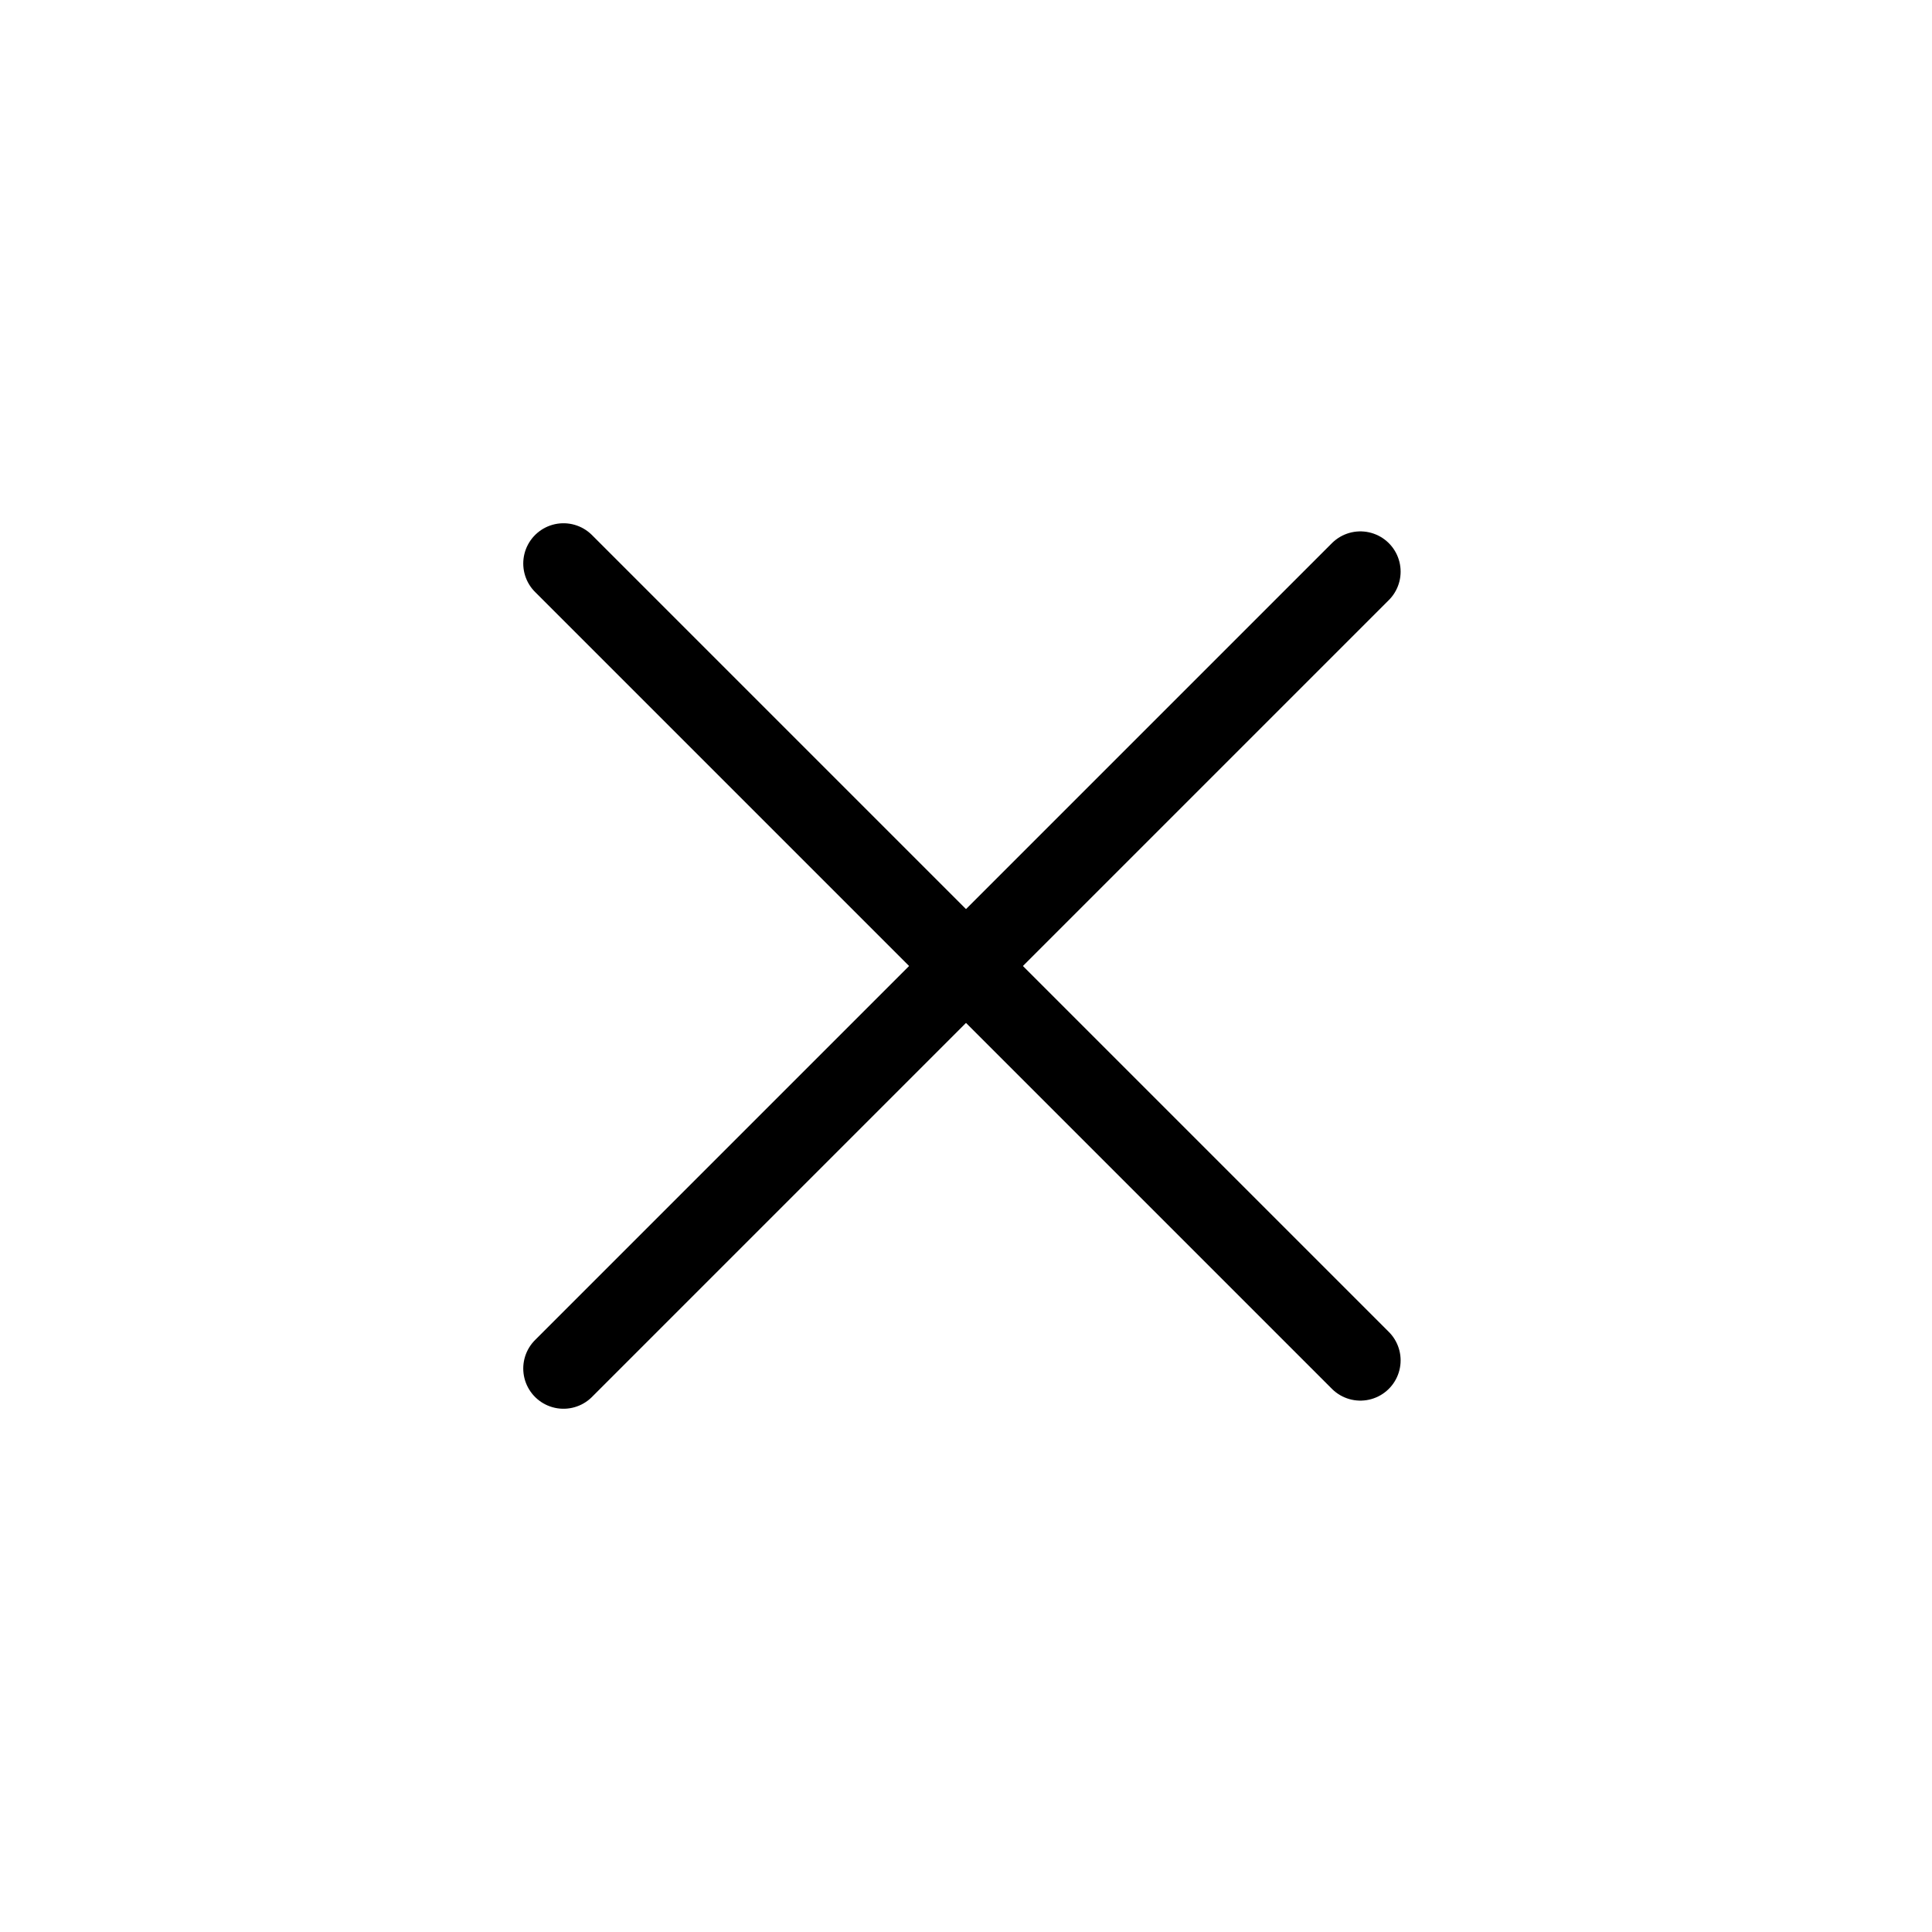
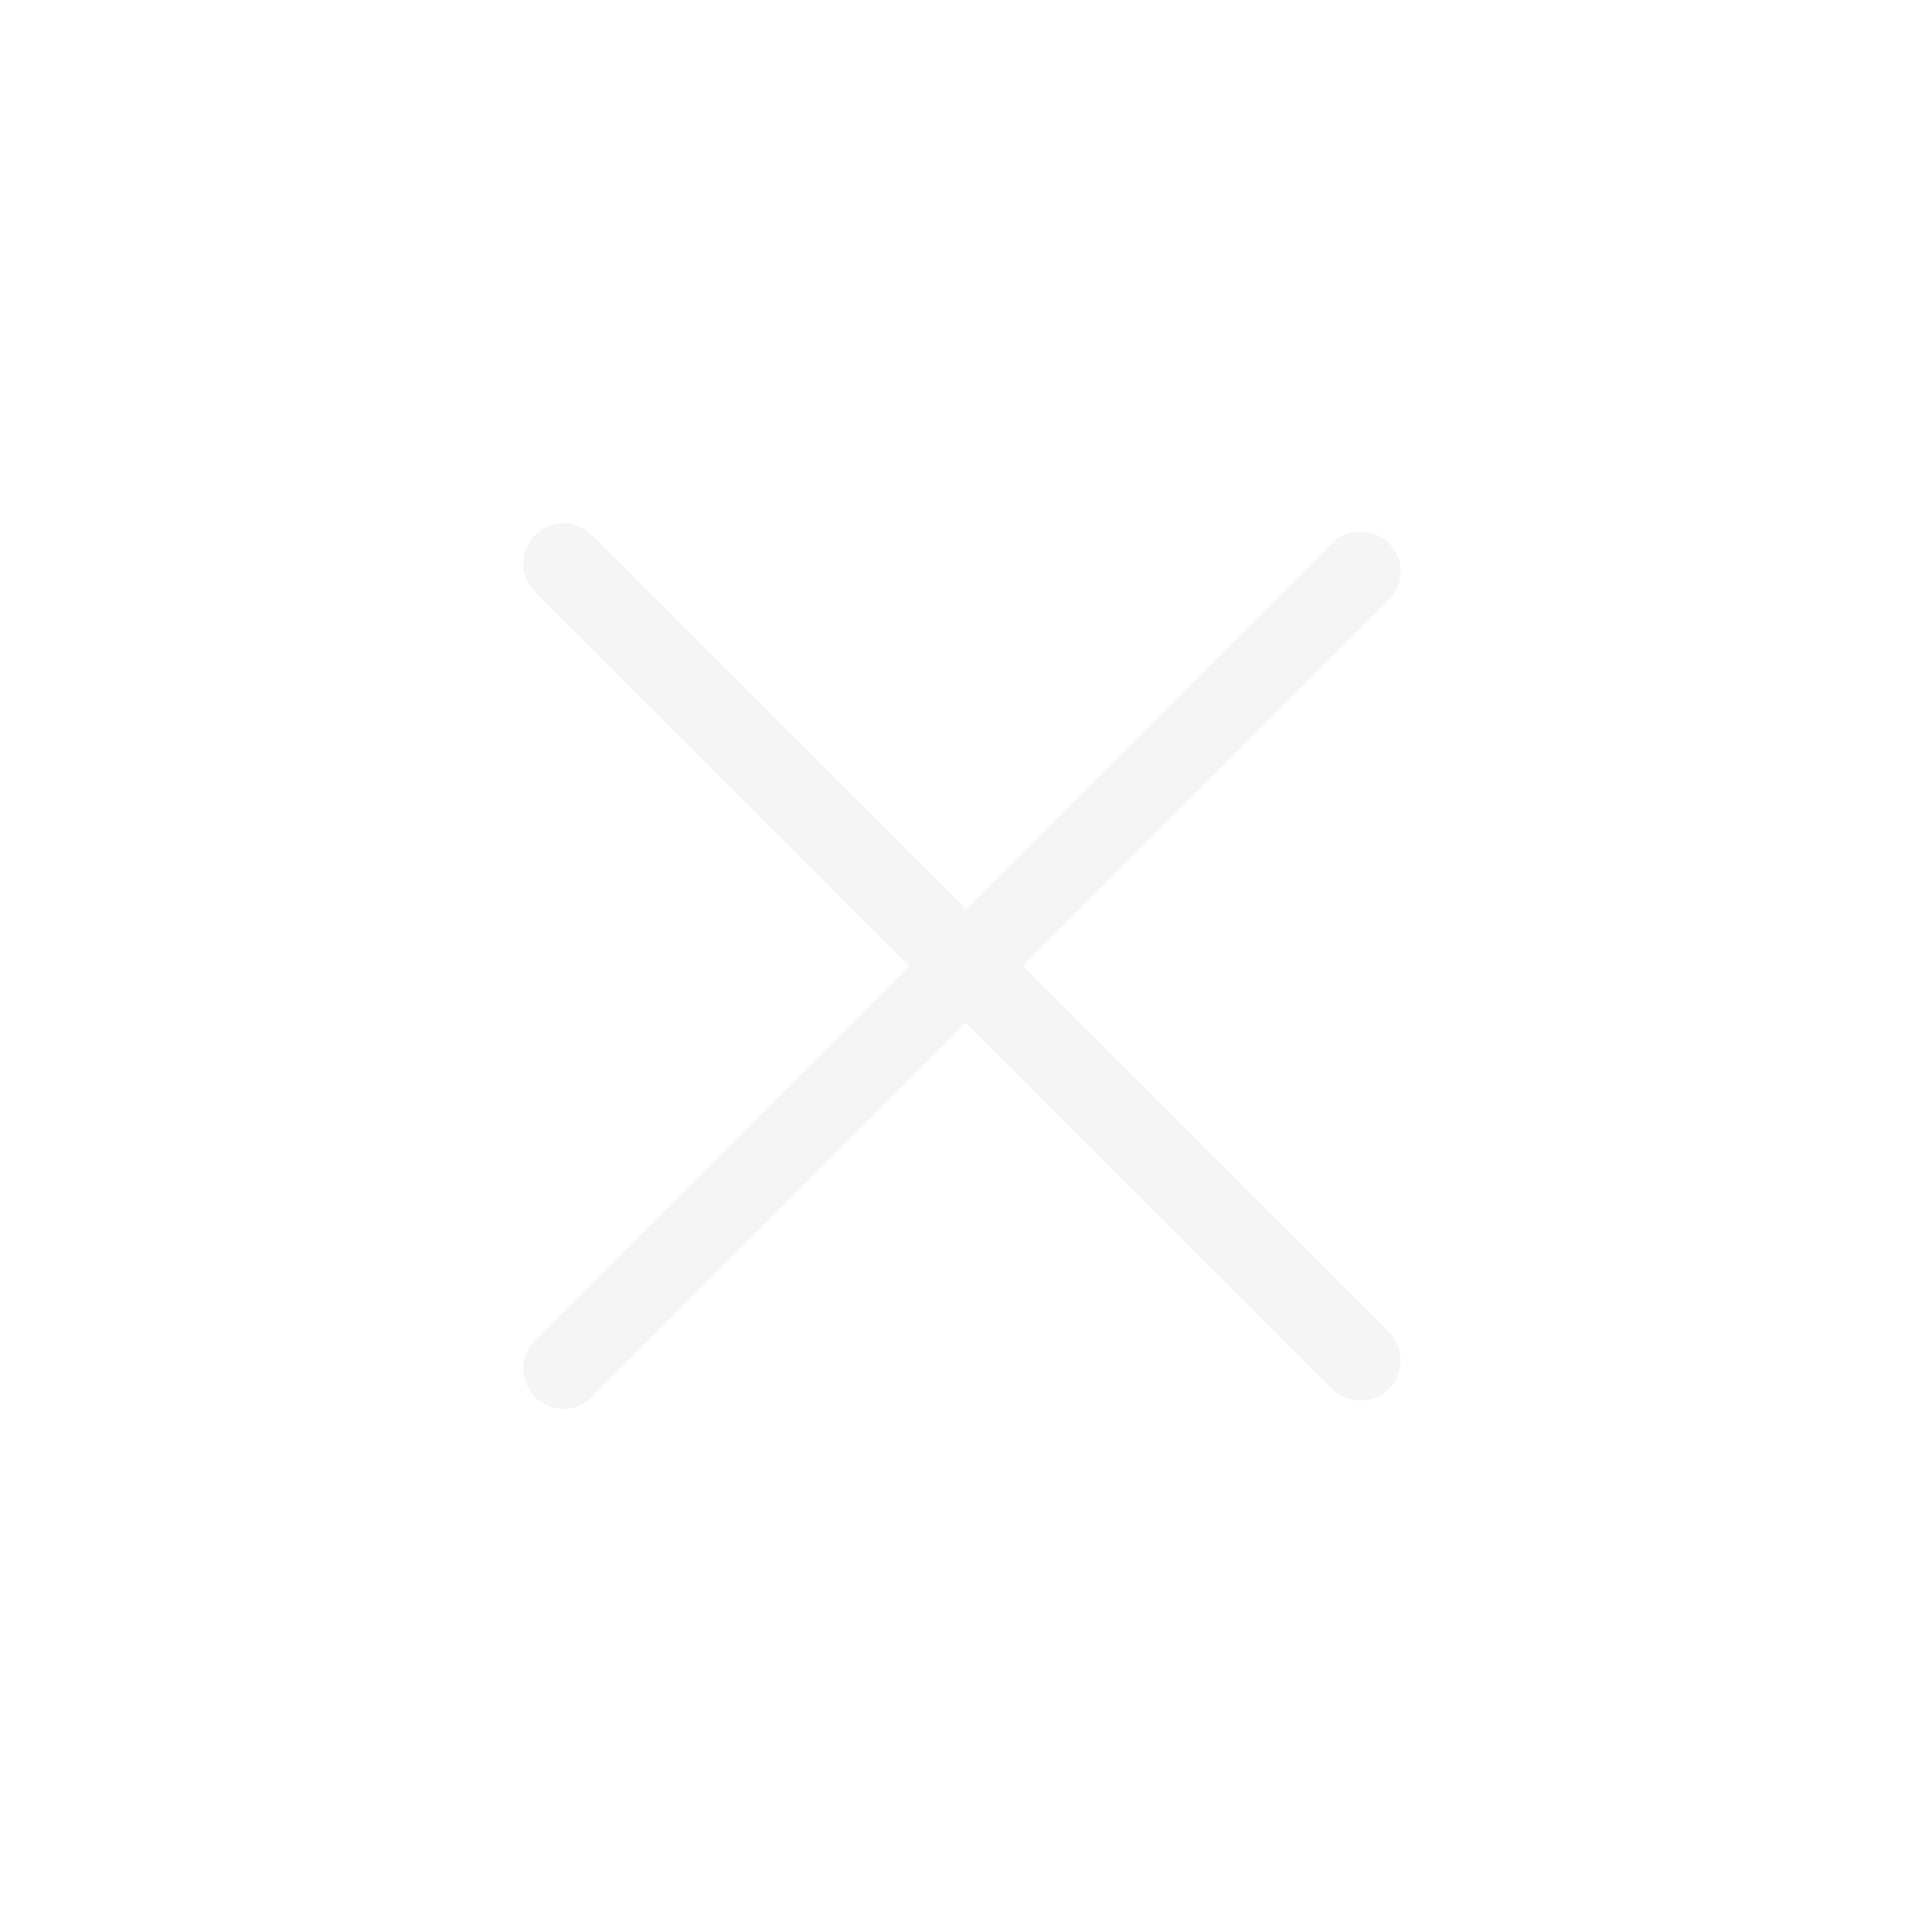
<svg xmlns="http://www.w3.org/2000/svg" width="800px" height="800px" viewBox="0 0 24 24" fill="none">
  <rect width="24" height="24" fill="none" />
-   <path d="M7 17L16.899 7.101" stroke="#000000" stroke-linecap="round" stroke-linejoin="round" />
-   <path d="M7 7L16.899 16.899" stroke="#000000" stroke-linecap="round" stroke-linejoin="round" />
+   <path d="M7 17L16.899 7.101" stroke="#f5f5f5" stroke-linecap="round" stroke-linejoin="round" />
+   <path d="M7 7L16.899 16.899" stroke="#f5f5f5" stroke-linecap="round" stroke-linejoin="round" />
</svg>
